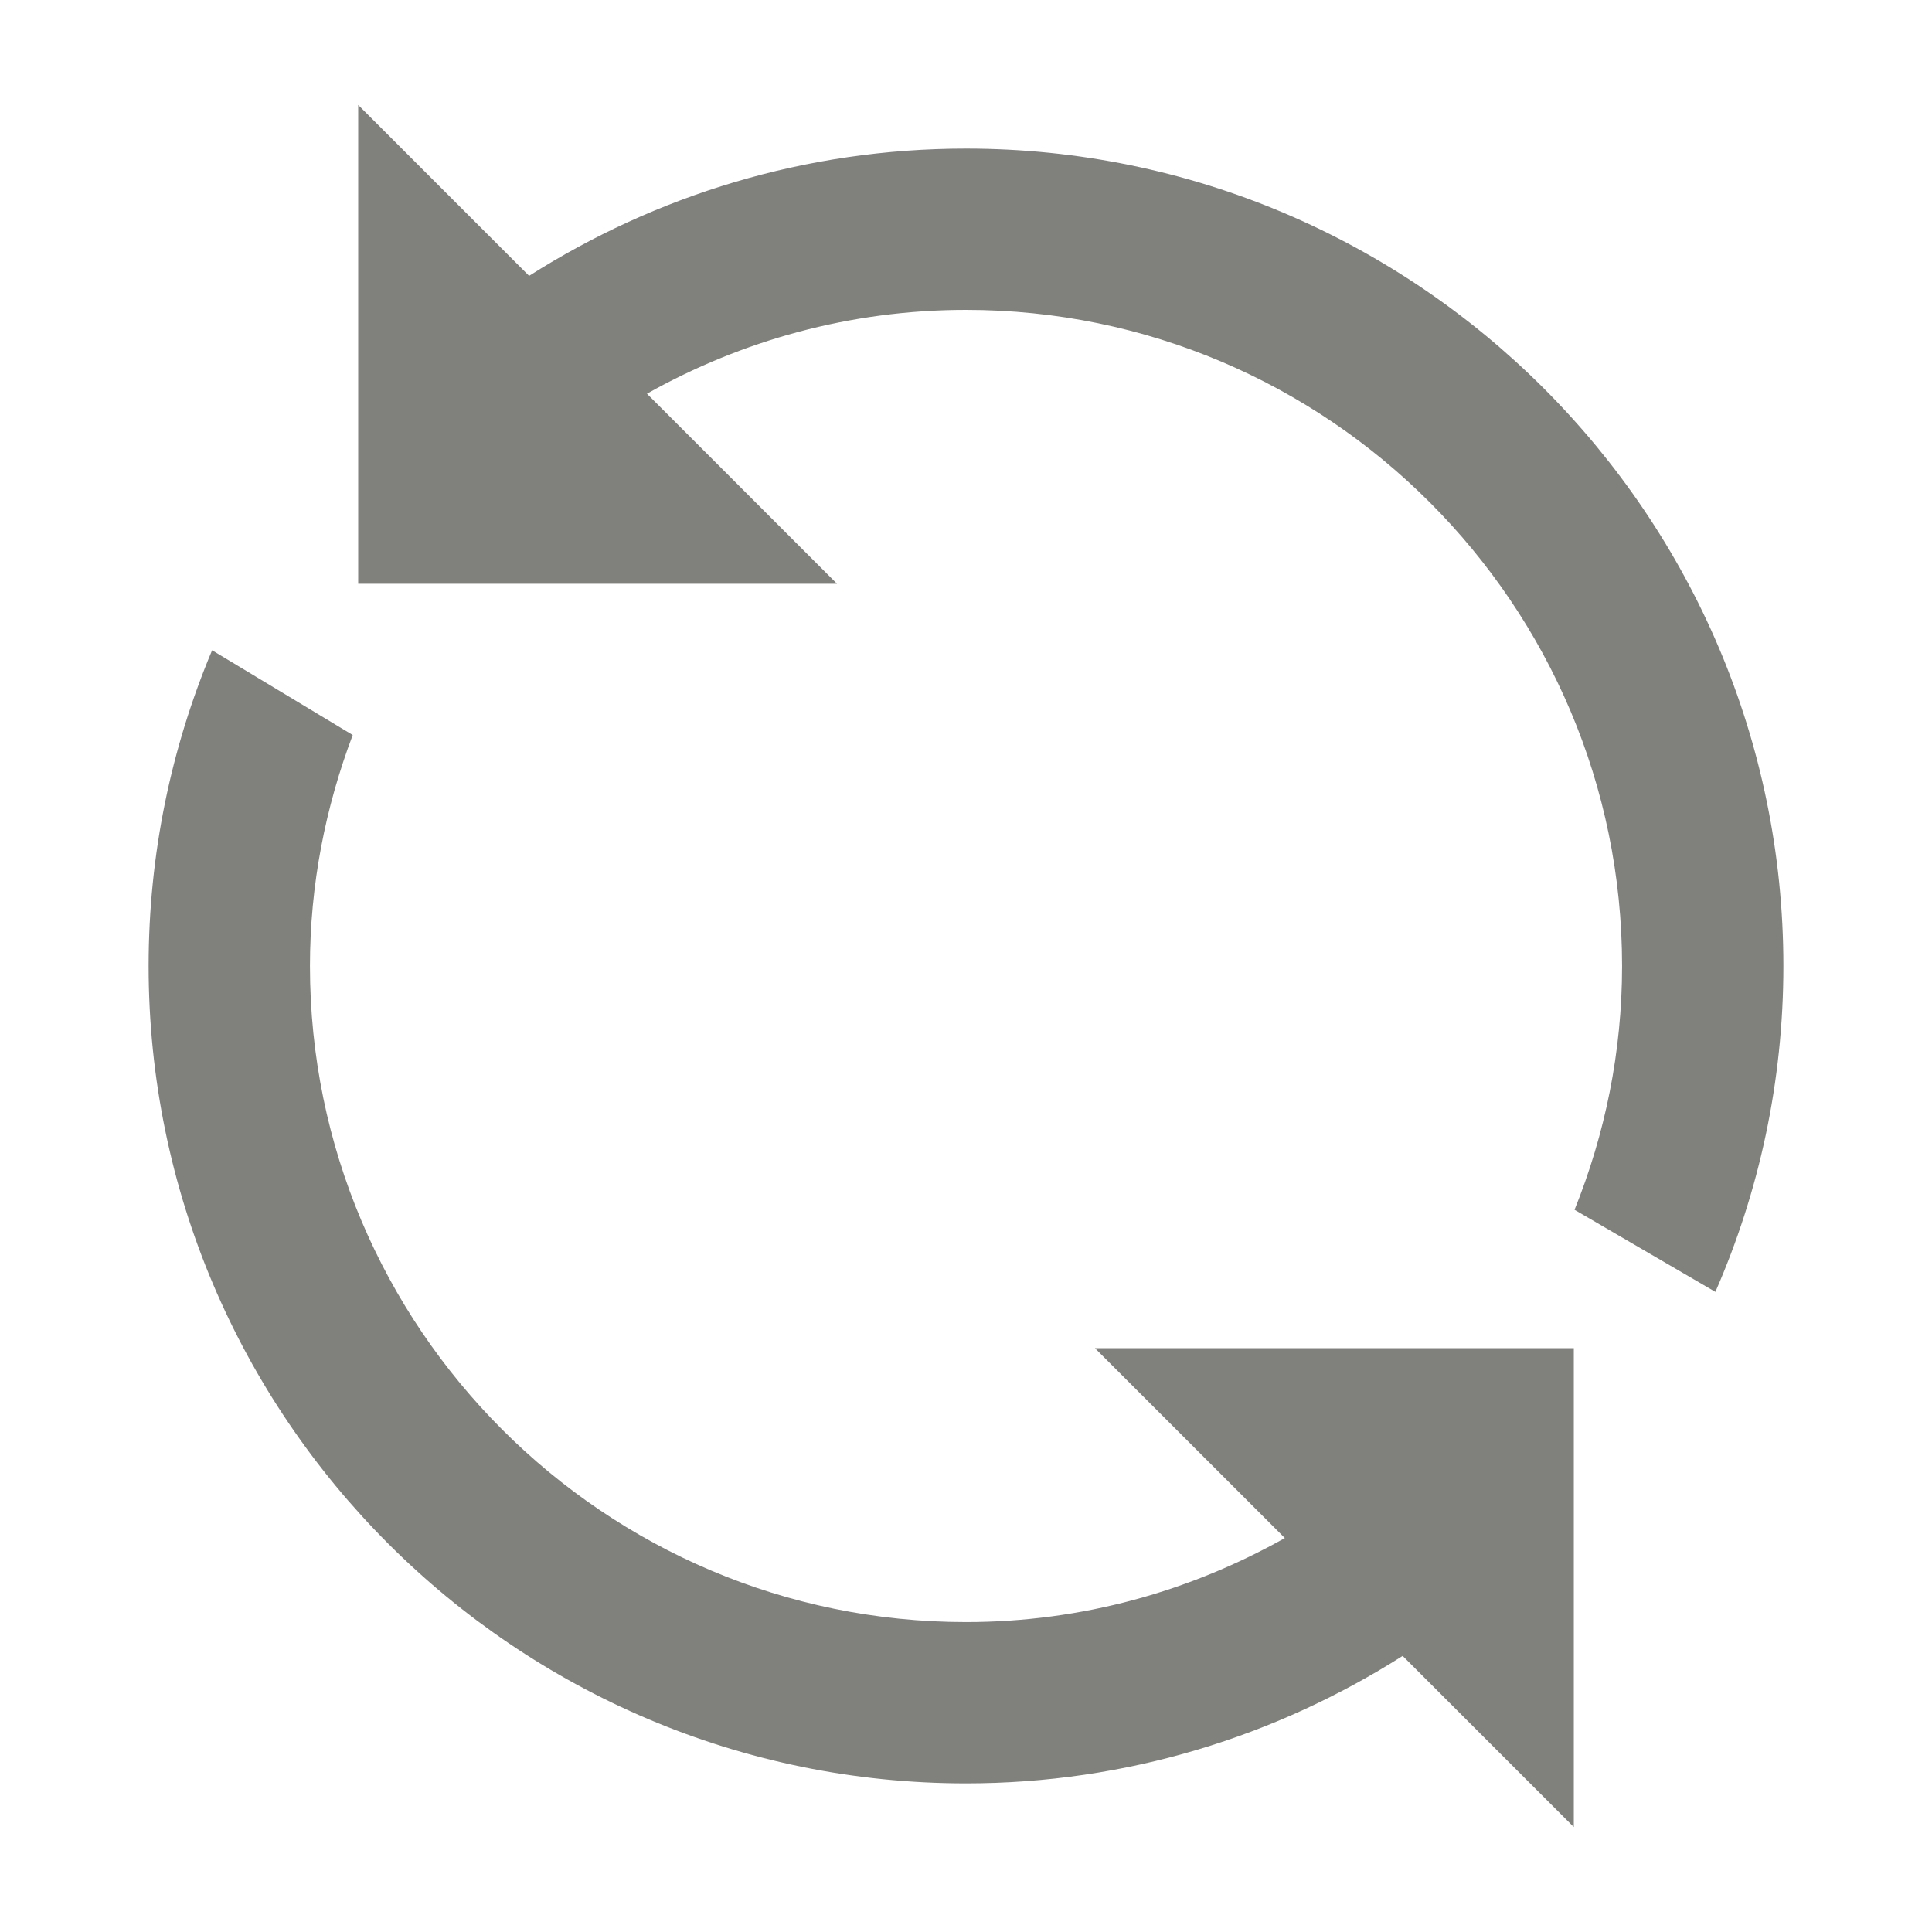
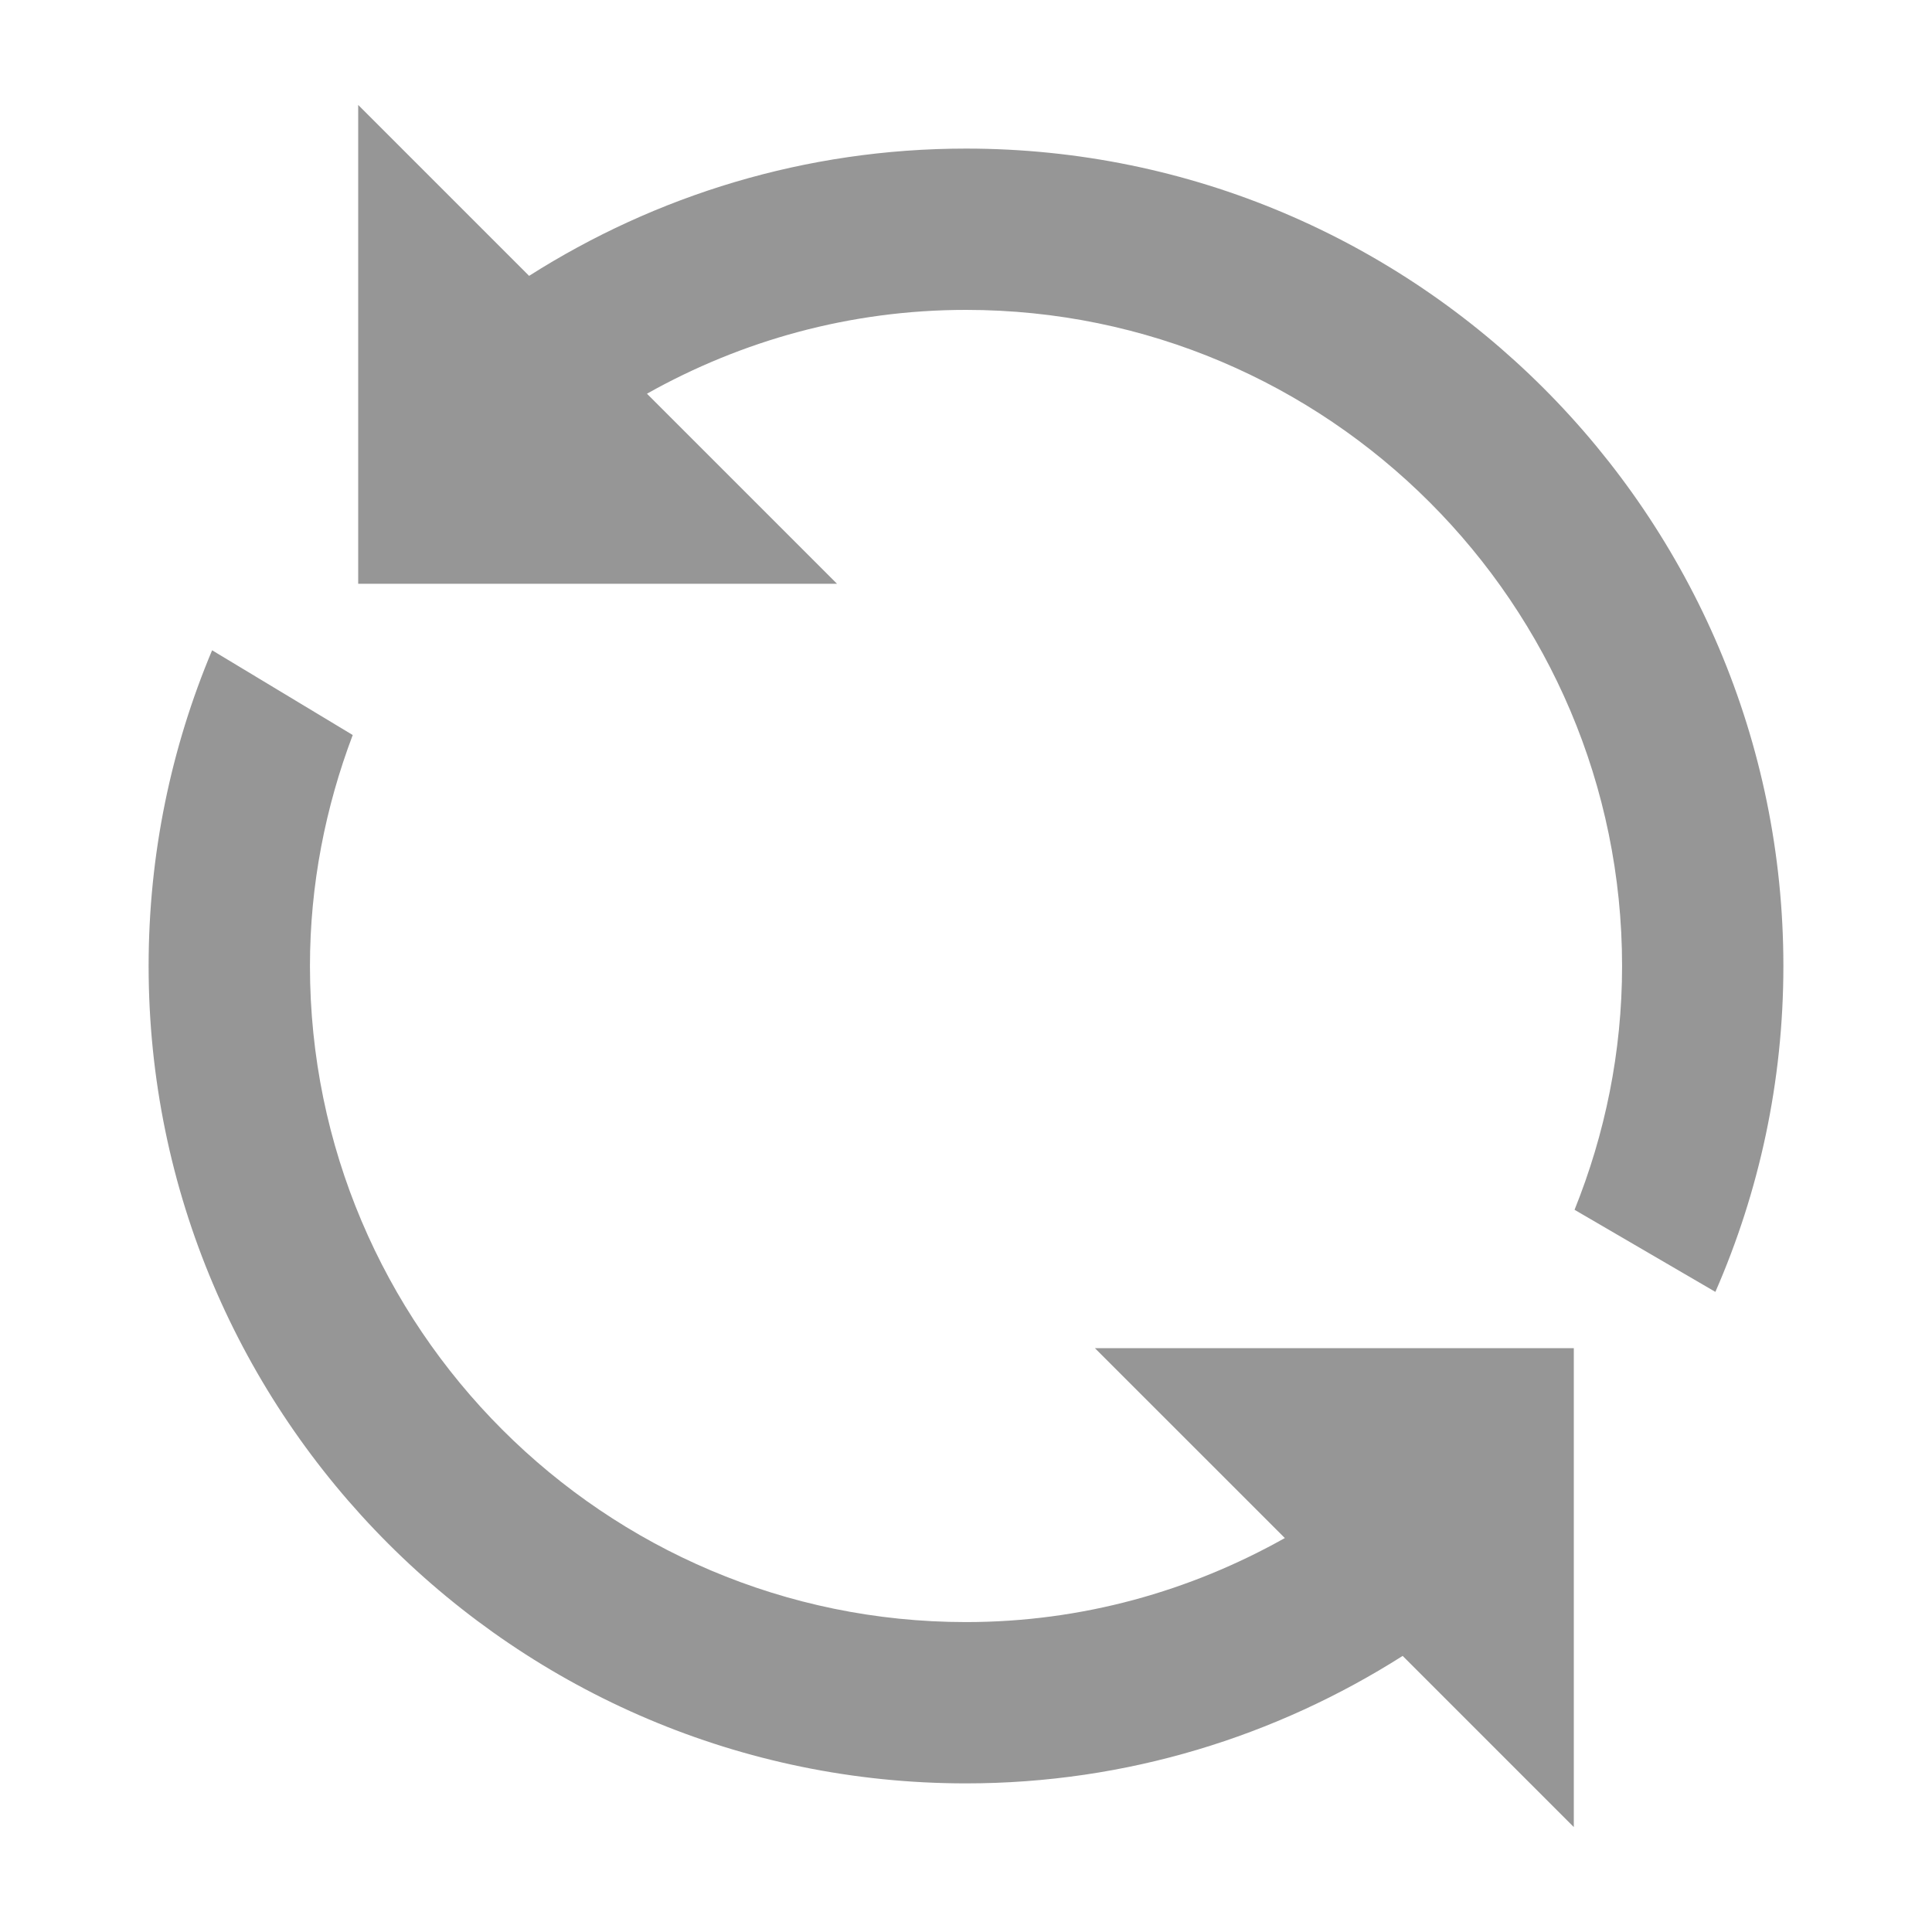
<svg xmlns="http://www.w3.org/2000/svg" version="1.1" xml:space="preserve" enable-background="new 0 0 65 65" y="0px" x="0px" viewBox="0 0 65 65">
  <g id="Layer_3_copy_2">
-     <g fill="#80807C">
+     <g fill="#969696">
      <path d="m32.5 4.999c-5.405 0-10.444 1.577-14.699 4.282l-5.75-5.75v16.11h16.11l-6.395-6.395c3.18-1.787 6.834-2.82 10.734-2.82 12.171 0 22.073 9.902 22.073 22.074 0 2.899-0.577 5.664-1.599 8.202l4.738 2.762c1.47-3.363 2.288-7.068 2.288-10.964 0-15.164-12.337-27.501-27.5-27.501z" />
      <path d="m43.227 51.746c-3.179 1.786-6.826 2.827-10.726 2.827-12.171 0-22.073-9.902-22.073-22.073 0-2.739 0.524-5.35 1.439-7.771l-4.731-2.851c-1.375 3.271-2.136 6.858-2.136 10.622 0 15.164 12.336 27.5 27.5 27.5 5.406 0 10.434-1.584 14.691-4.289l5.758 5.759v-16.112h-16.111l6.389 6.388z" />
    </g>
  </g>
</svg>
